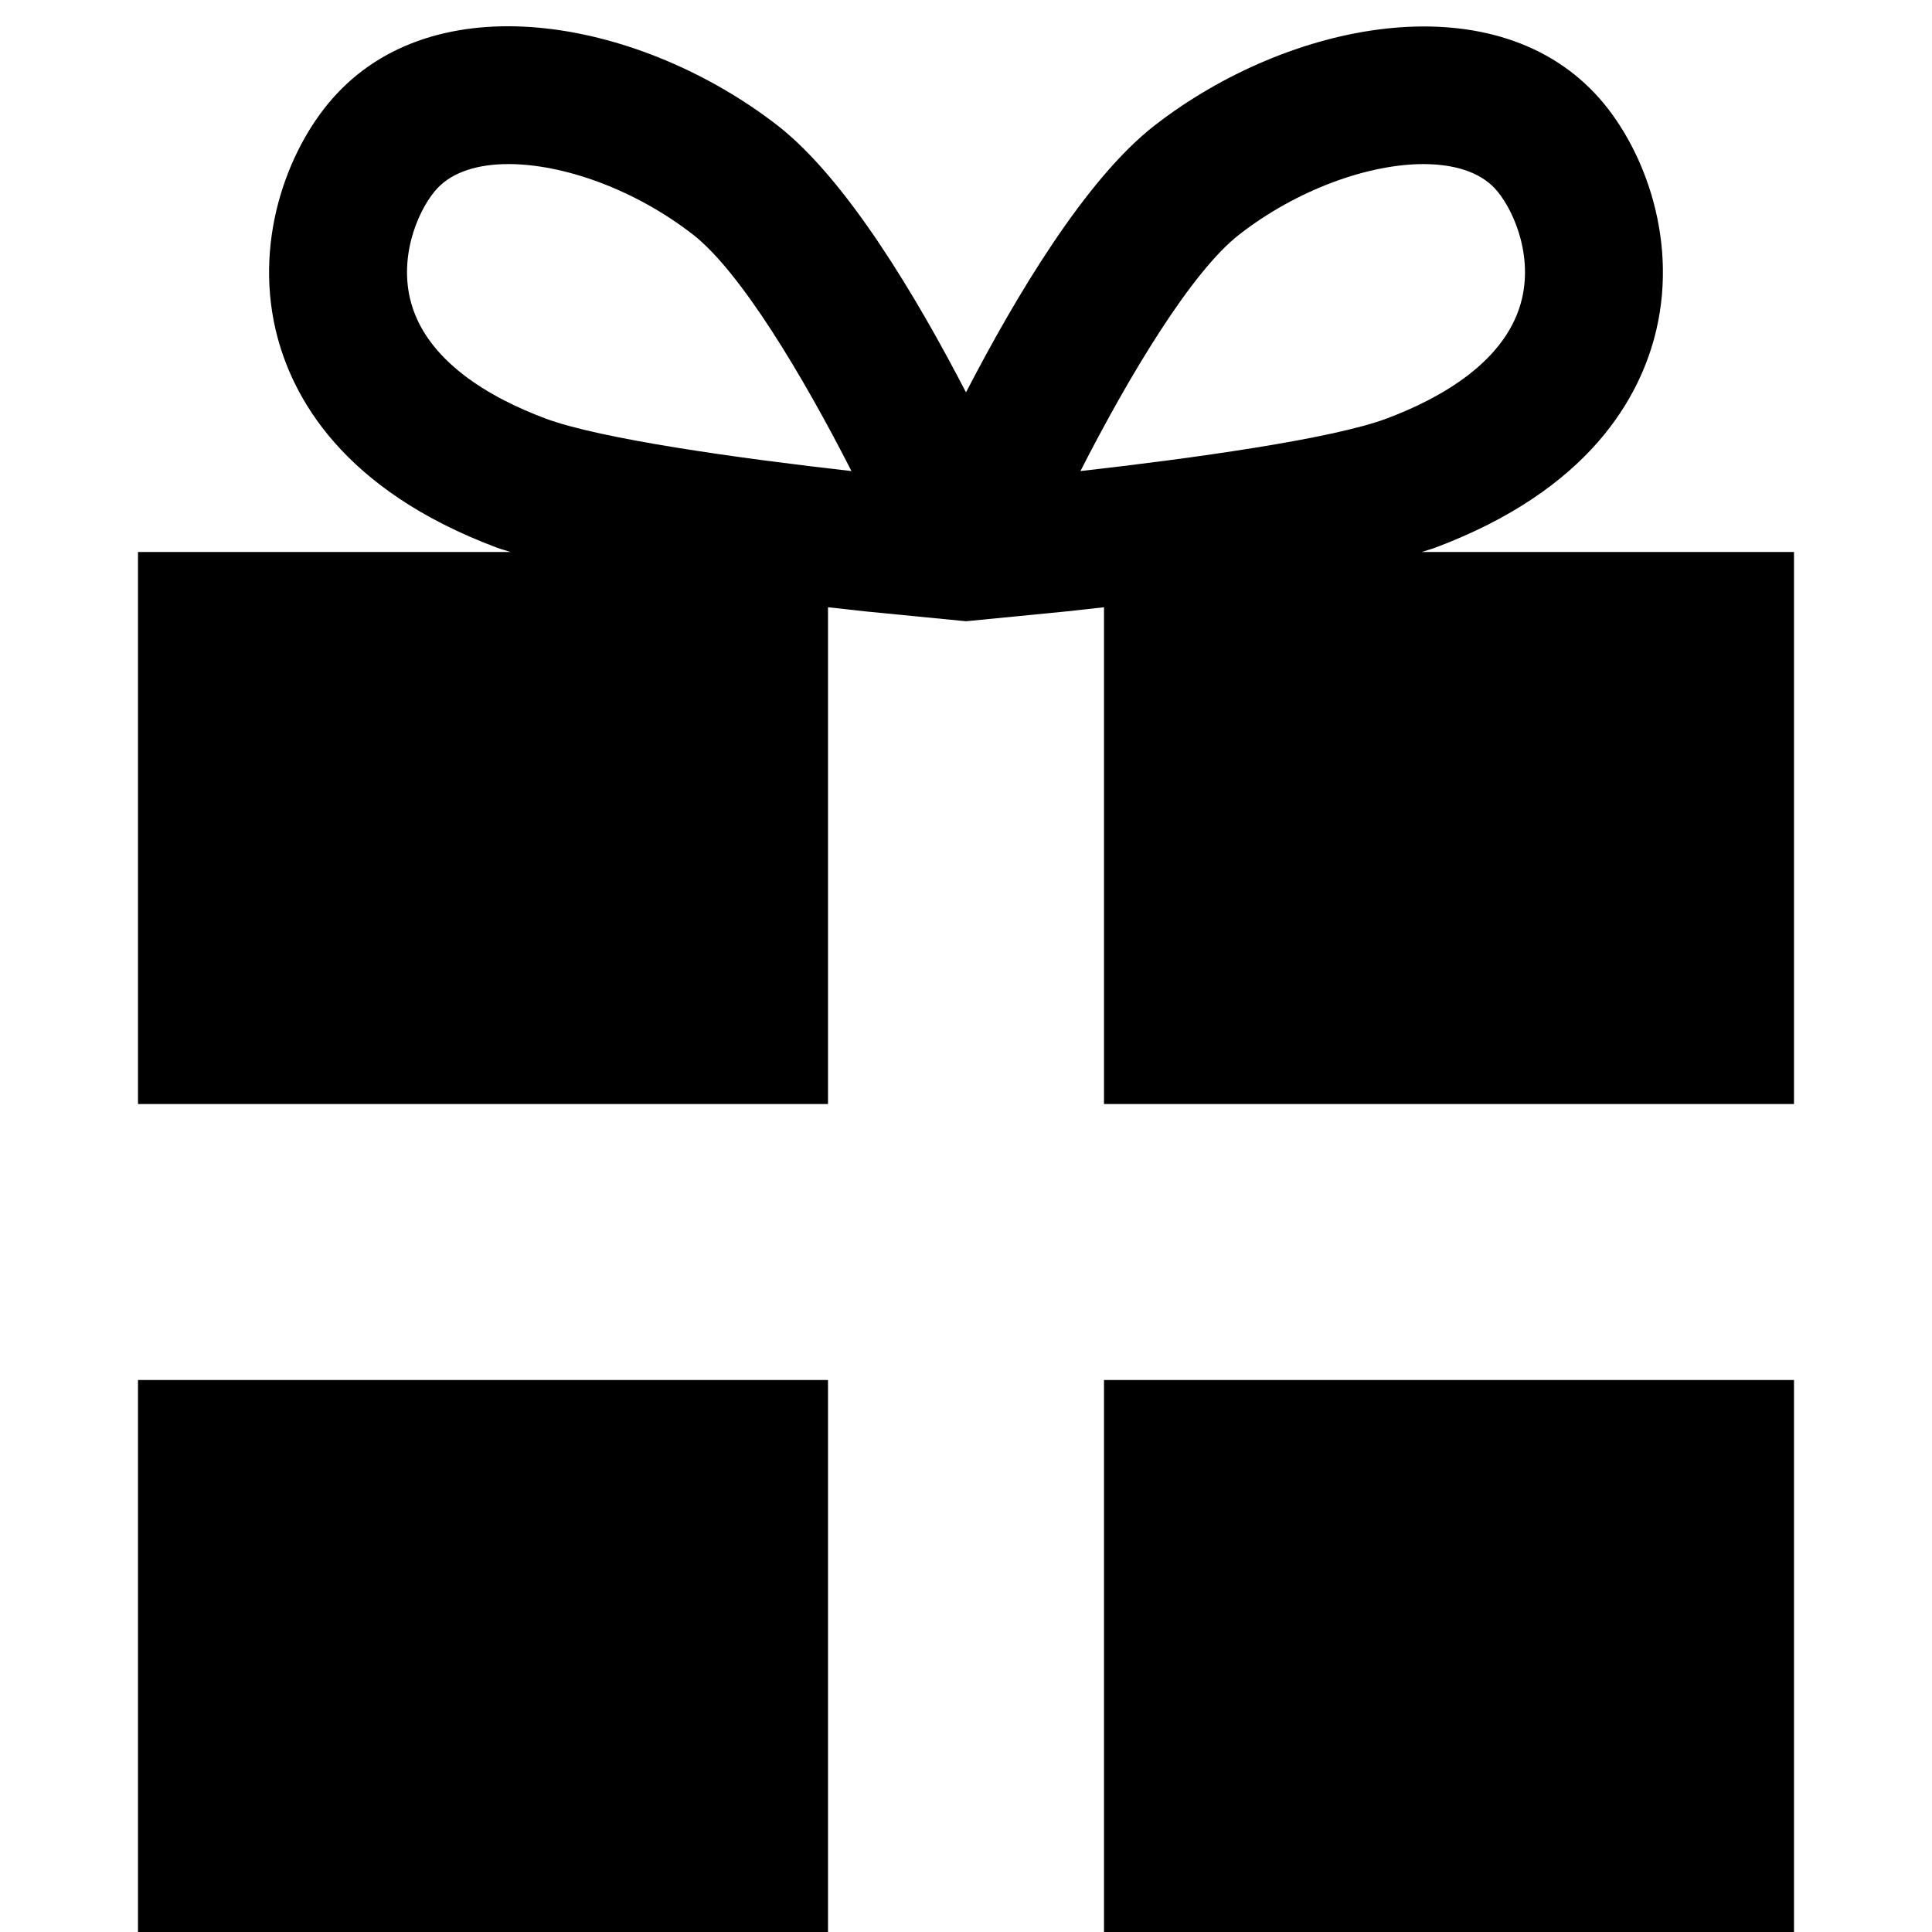
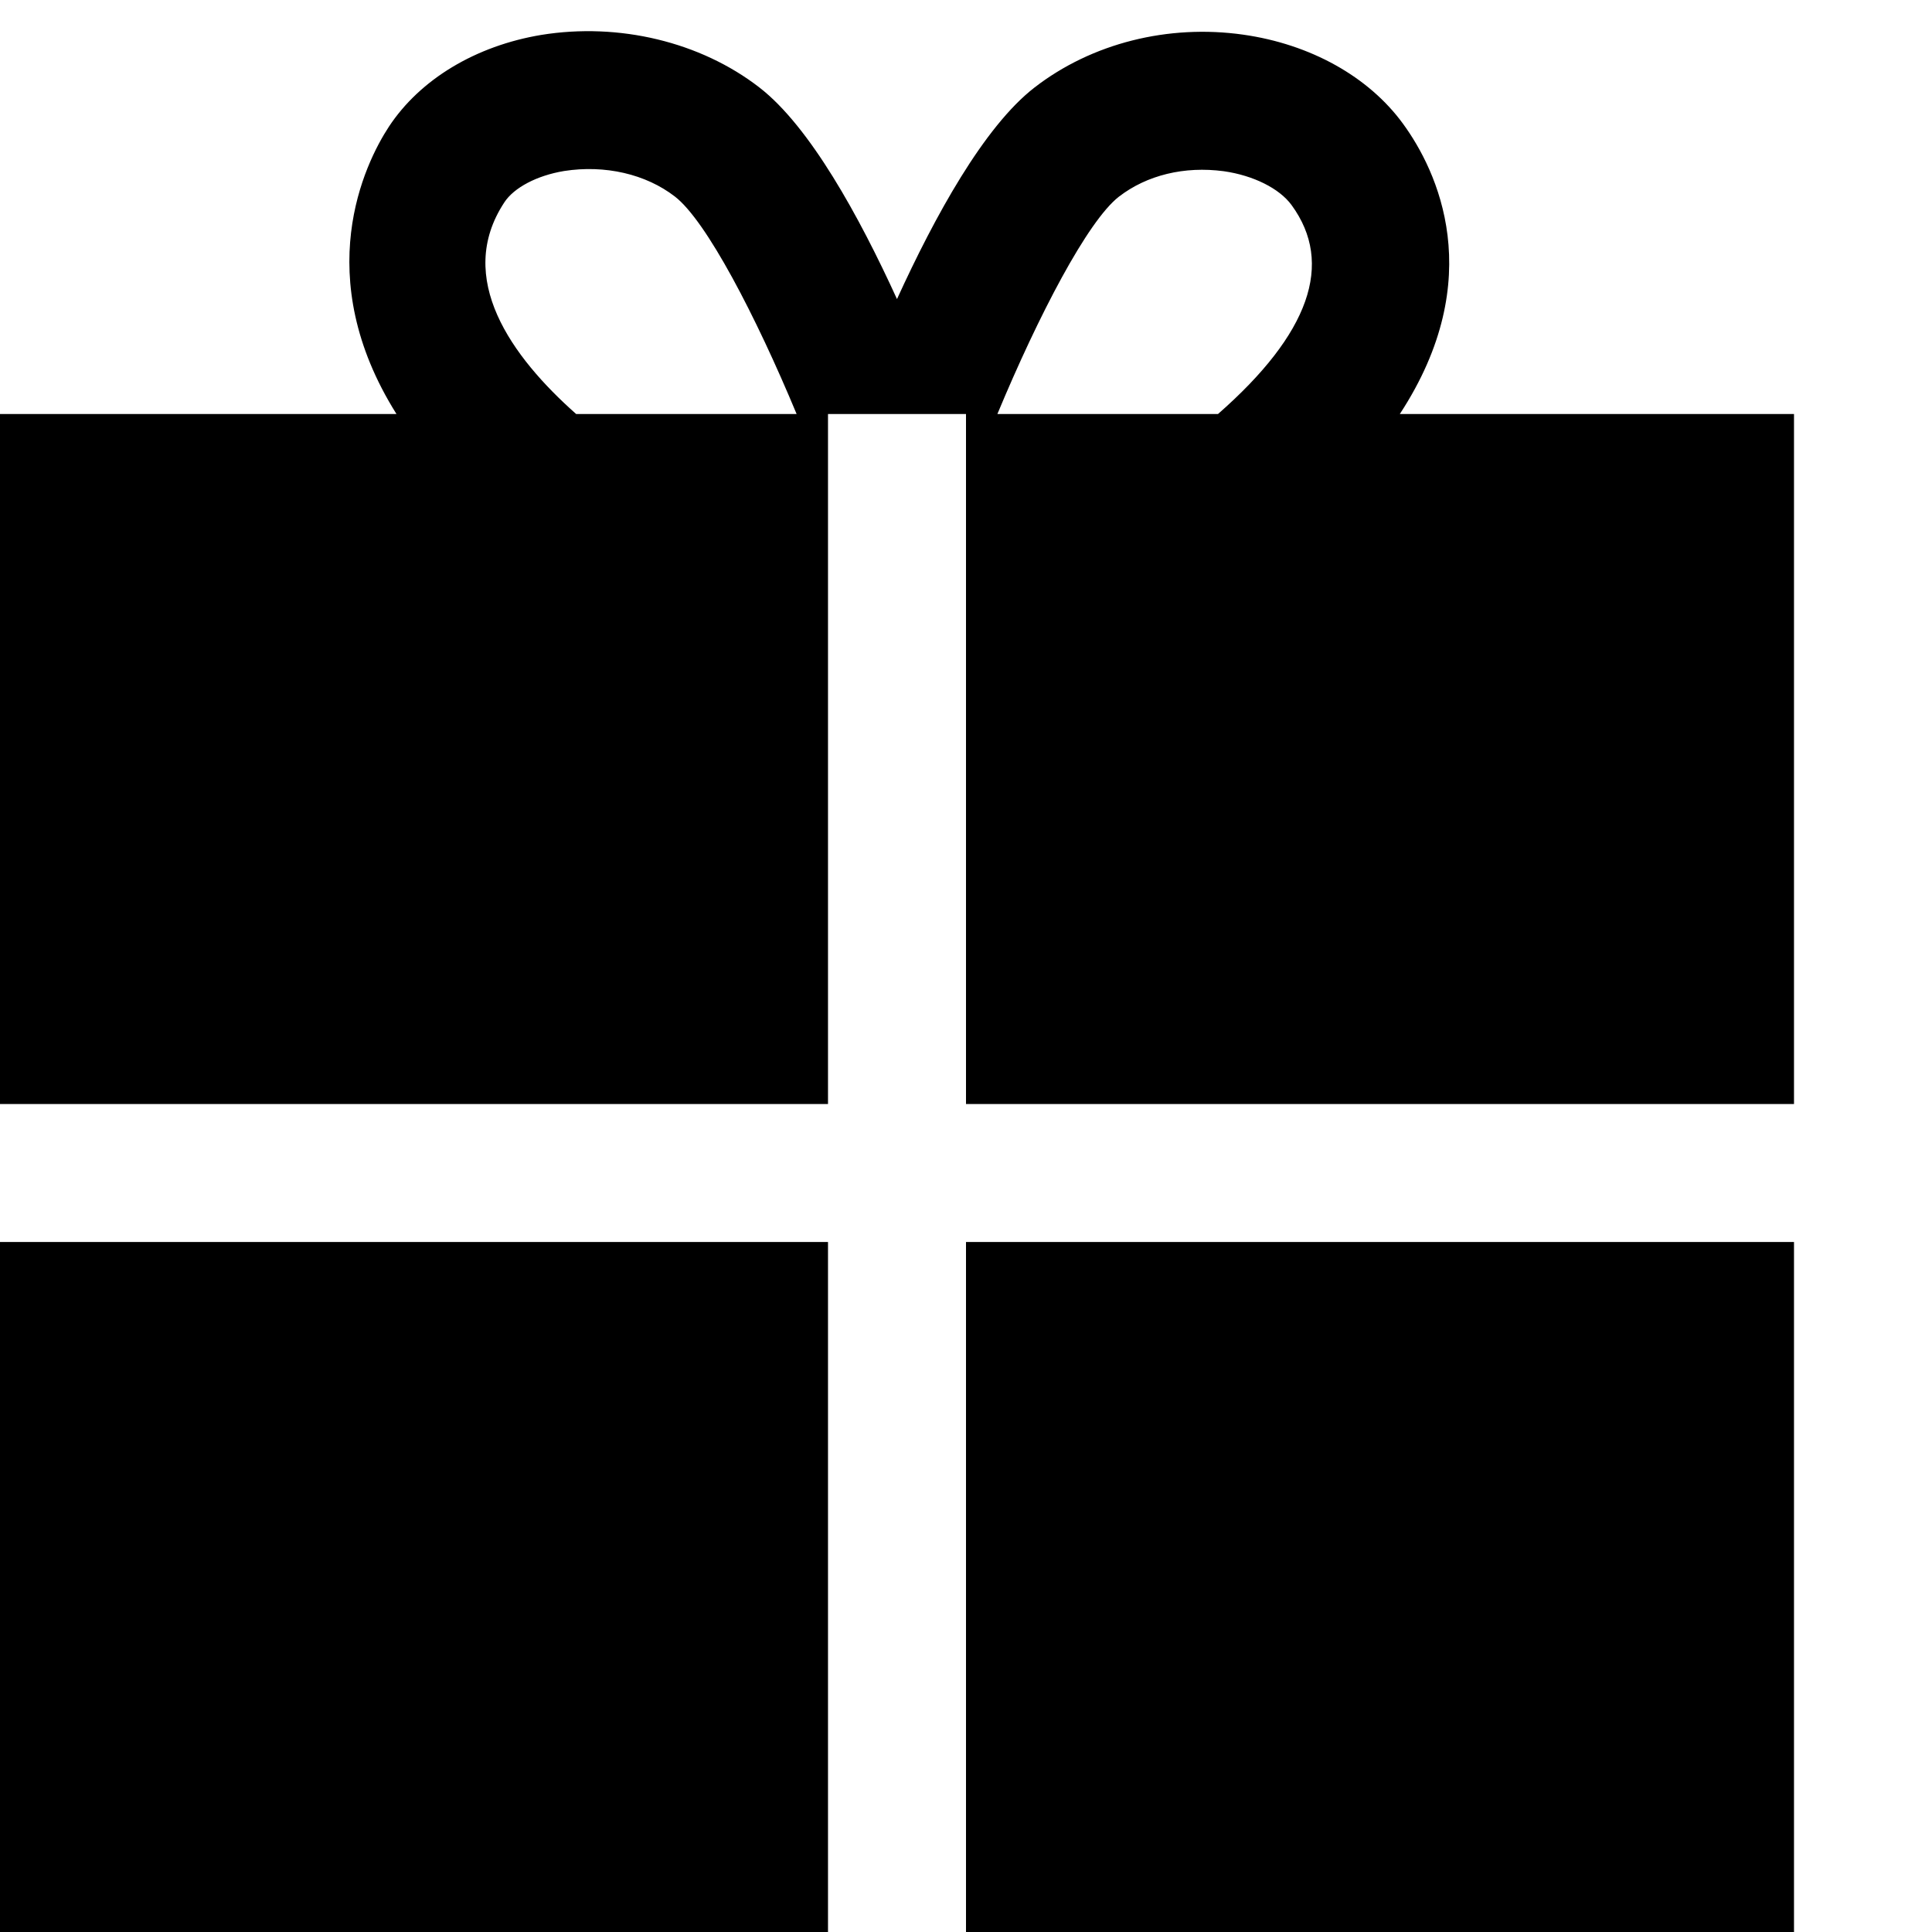
<svg xmlns="http://www.w3.org/2000/svg" viewBox="0 0 448 448">
-   <path d="M192 448H32V320h160v128zm224-128H256v128h160V320zm0-192v128H256V140.813c-3.004.342-5.963.672-8.676.96L224 144.058l-23.324-2.285c-2.713-.29-5.672-.62-8.676-.963V256H32V128h86.404c-1.063-.346-2.307-.678-3.248-1.03-35.75-13.423-47.594-34.892-51.25-50.532-5.094-21.906 3.438-43.25 14.188-54.688 24.375-26.063 71-16.78 102.125 7.28C196.31 41.5 212.62 69.005 224 90.983c11.38-21.98 27.695-49.482 43.81-61.95 31-24.032 77.75-33.267 102.124-7.267 10.72 11.422 19.25 32.766 14.156 54.672-3.655 15.64-15.5 37.11-51.25 50.547-.93.35-2.155.676-3.202 1.016H416zm-218.562-18.766c-11.28-22.125-25.78-46.36-36.813-54.89-13.5-10.47-30-16.298-42.72-16.298-7.03 0-12.905 1.797-16.468 5.594-3.844 4.063-8.906 14.578-6.375 25.547 3.406 14.547 18.906 23.172 31.344 27.828 12.75 4.798 45.25 9.298 71.032 12.22zm53.093 0c25.817-2.922 58.317-7.422 71.067-12.203 12.438-4.67 27.938-13.293 31.344-27.84 2.53-10.97-2.53-21.484-6.344-25.53-3.563-3.814-9.47-5.61-16.53-5.61-12.69 0-29.19 5.844-42.657 16.297-11.064 8.547-25.595 32.78-36.877 54.89z" />
+   <path d="M0 288h192v160H0V288zm224 160h192V288H224v160zM416 96v160H224V96h-32v160H0V96h91.936c-20.08-31.952-7.418-57.994-1.747-66.64 7.248-10.986 20.125-18.736 35.341-21.267 17.971-2.906 36.877 1.594 50.563 12.192 11.722 9.075 23.136 29.878 31.904 49.066 8.768-19.184 20.173-39.984 31.878-49.05 13.28-10.285 30.998-14.72 48.374-12.269 15.594 2.202 29.123 9.731 37.094 20.672 7.899 10.826 19.876 35.786-.745 67.296H416zm-231.28 0c-9.501-22.829-20.938-44.797-28.218-50.422-6.752-5.219-16.221-7.405-25.722-5.92-6.278 1.046-11.594 3.843-13.843 7.28v.003C105.405 64.49 118.624 82.739 133.597 96h51.123zm114.781-48.438c-2.813-3.859-8.845-6.877-15.718-7.859-9.158-1.219-17.846.906-24.31 5.891h-.003c-7.252 5.625-18.689 27.577-28.19 50.406h51.158c21.22-18.595 26.967-34.874 17.063-48.438z" />
</svg>
